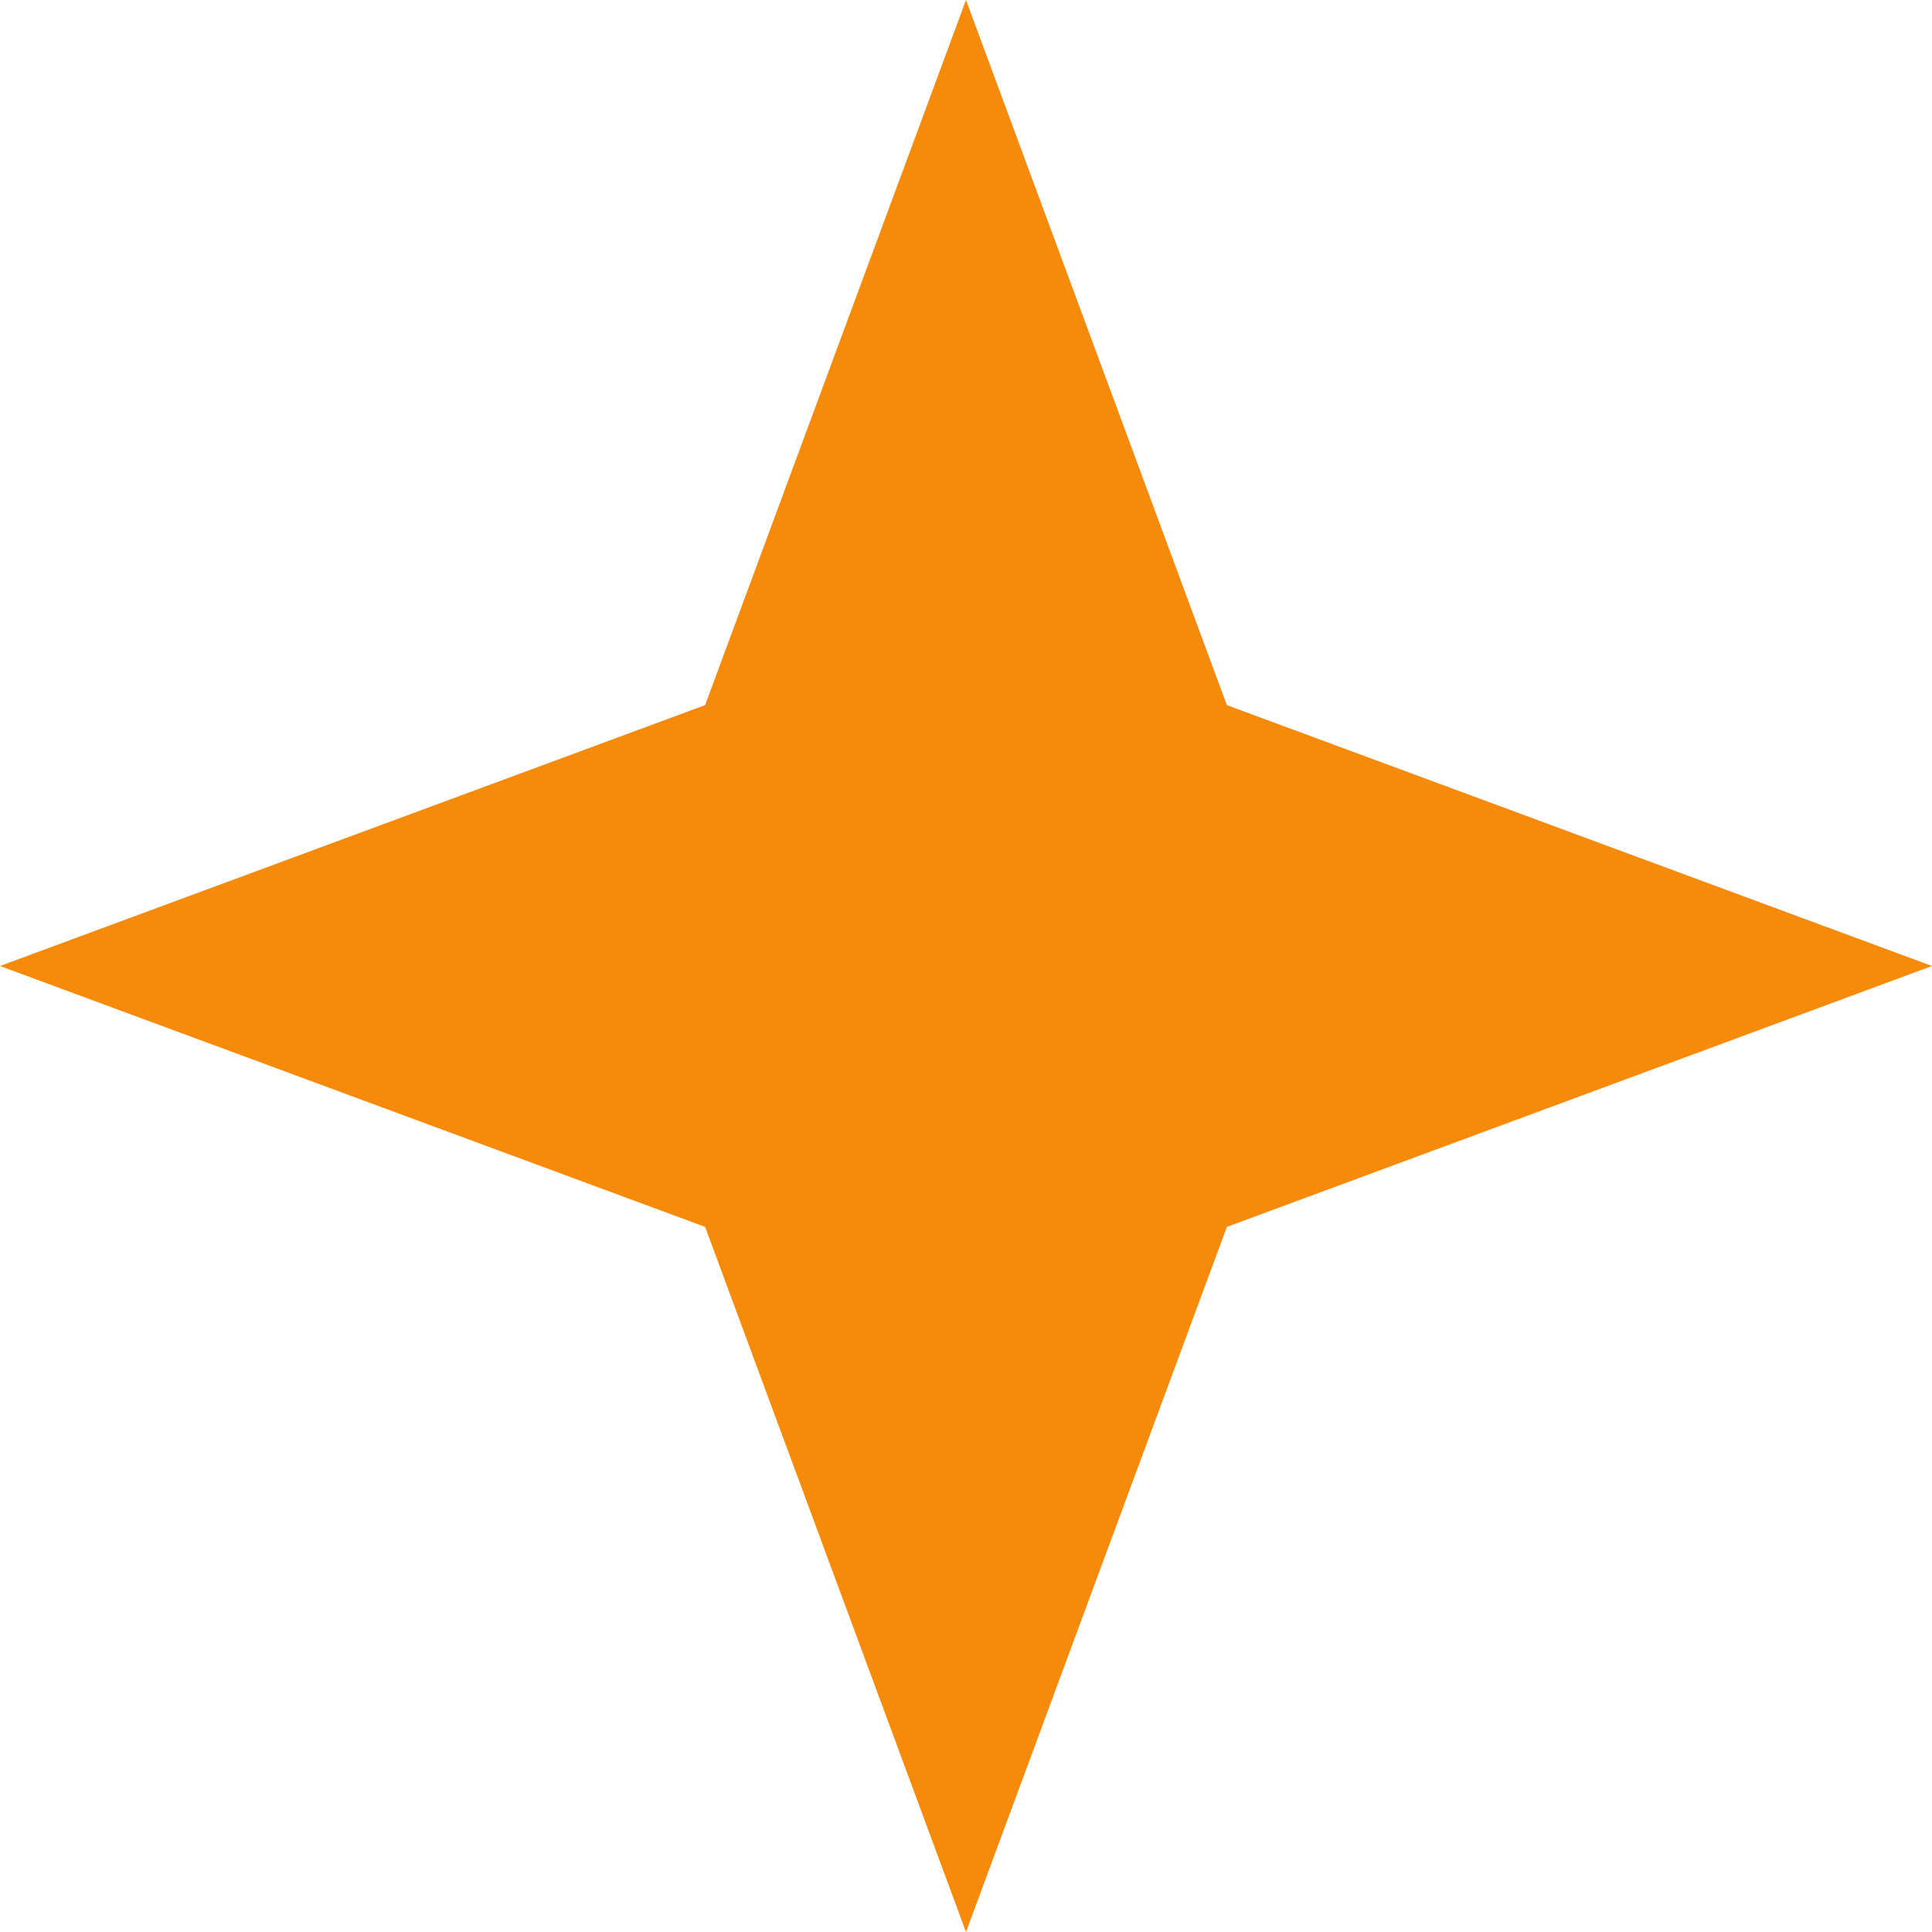
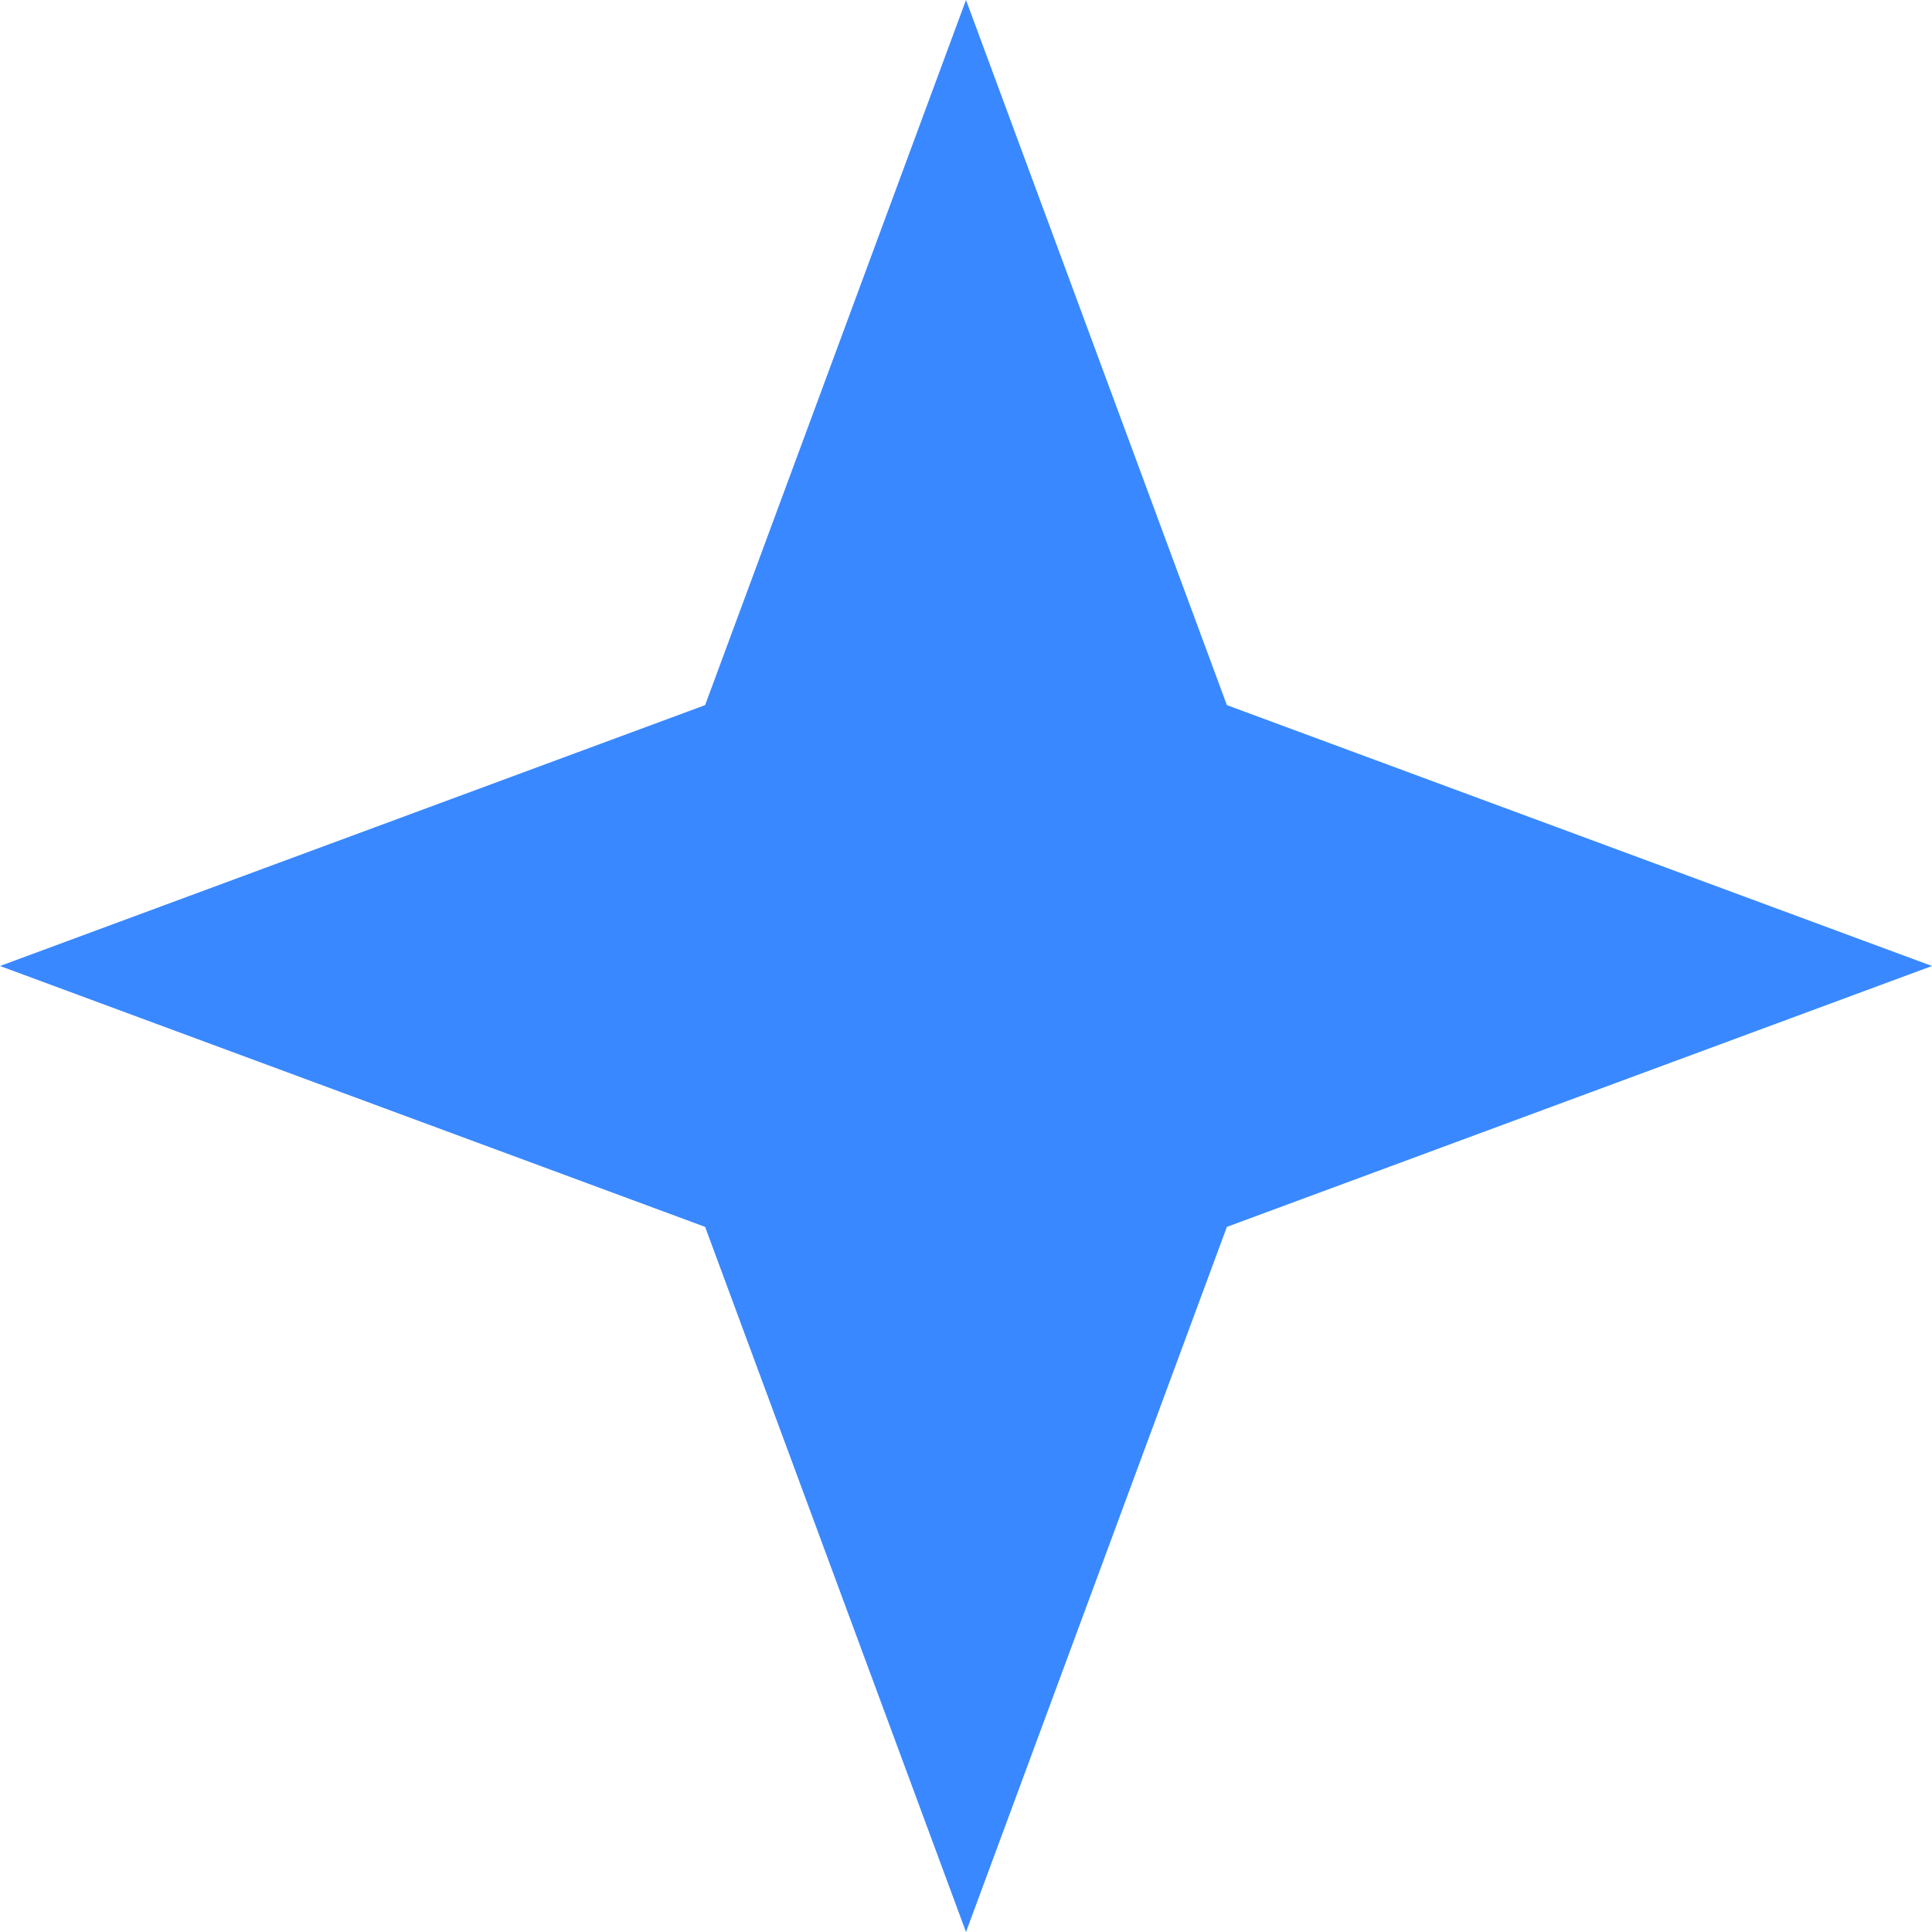
- <svg xmlns="http://www.w3.org/2000/svg" width="30" height="30" viewBox="0 0 30 30" fill="none">
-   <path d="M15 0L19.051 10.949L30 15L19.051 19.051L15 30L10.949 19.051L0 15L10.949 10.949L15 0Z" fill="#F68A0A" />
+ <svg xmlns="http://www.w3.org/2000/svg" width="30px" height="30px" viewBox="0 0 30 30" fill="none" transform="rotate(0) scale(1, 1)">
+   <path d="M15 0L19.051 10.949L30 15L19.051 19.051L15 30L10.949 19.051L0 15L10.949 10.949L15 0Z" fill="#3988ff" />
</svg>
